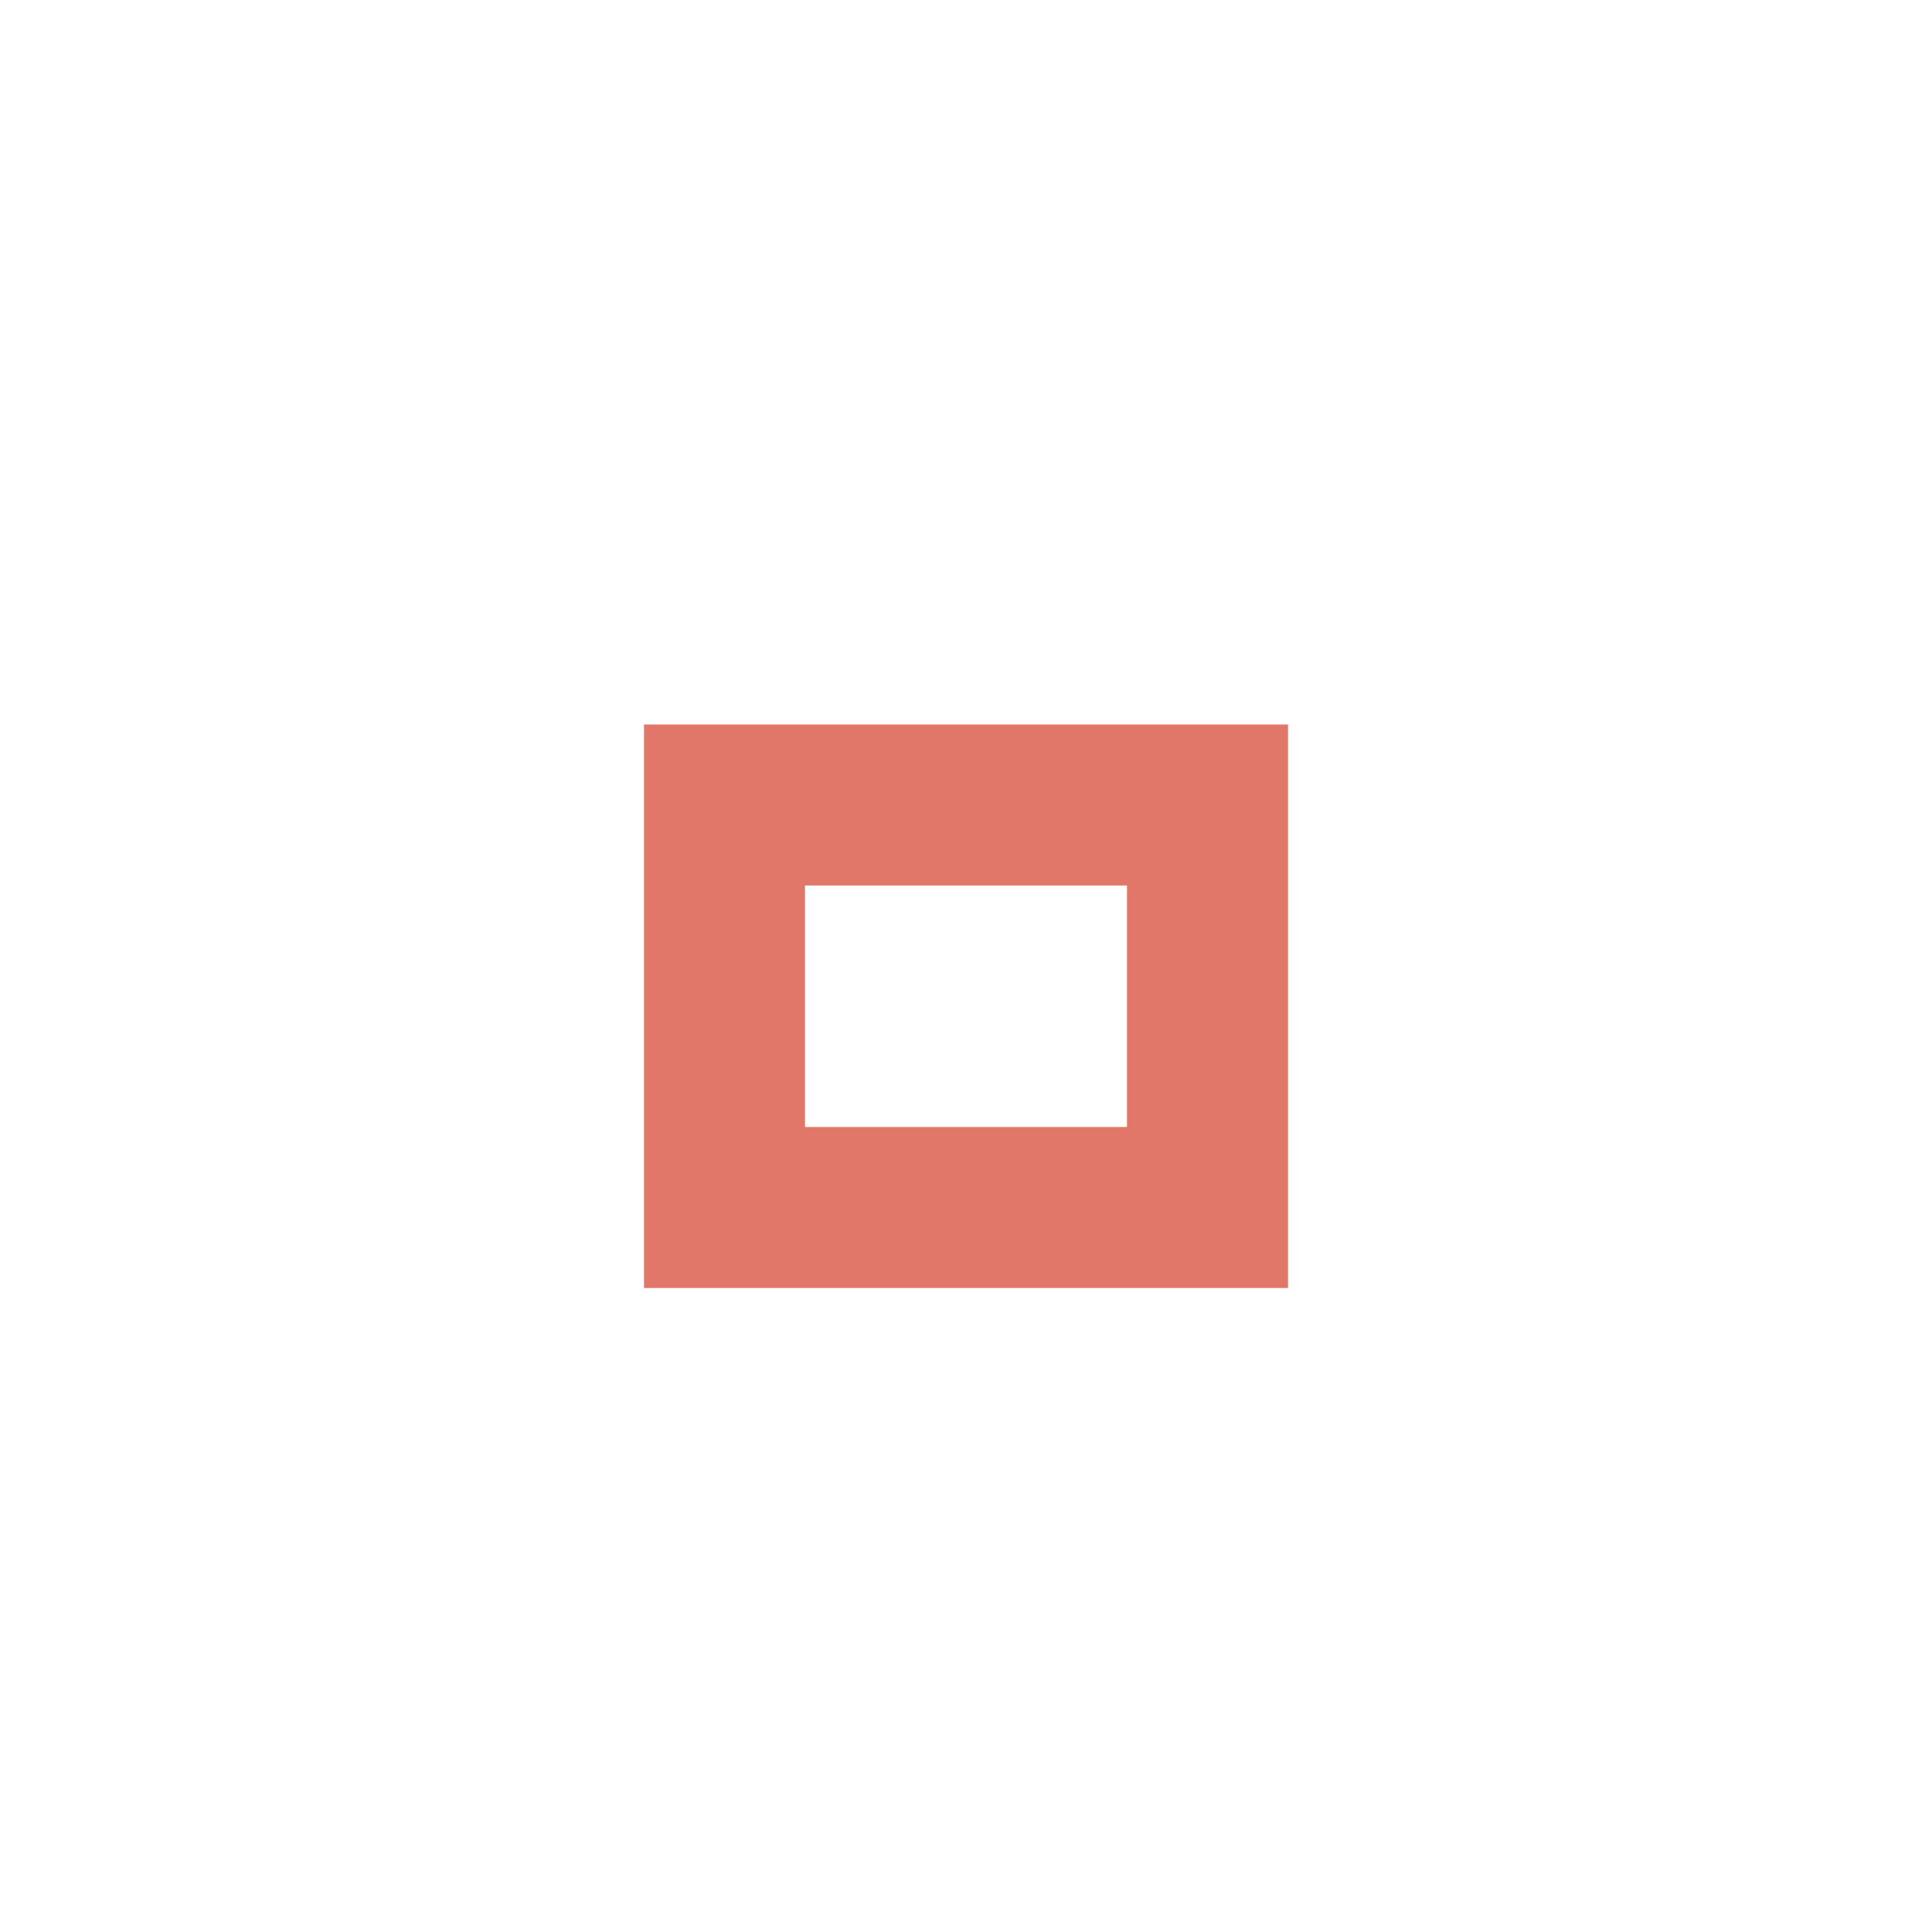
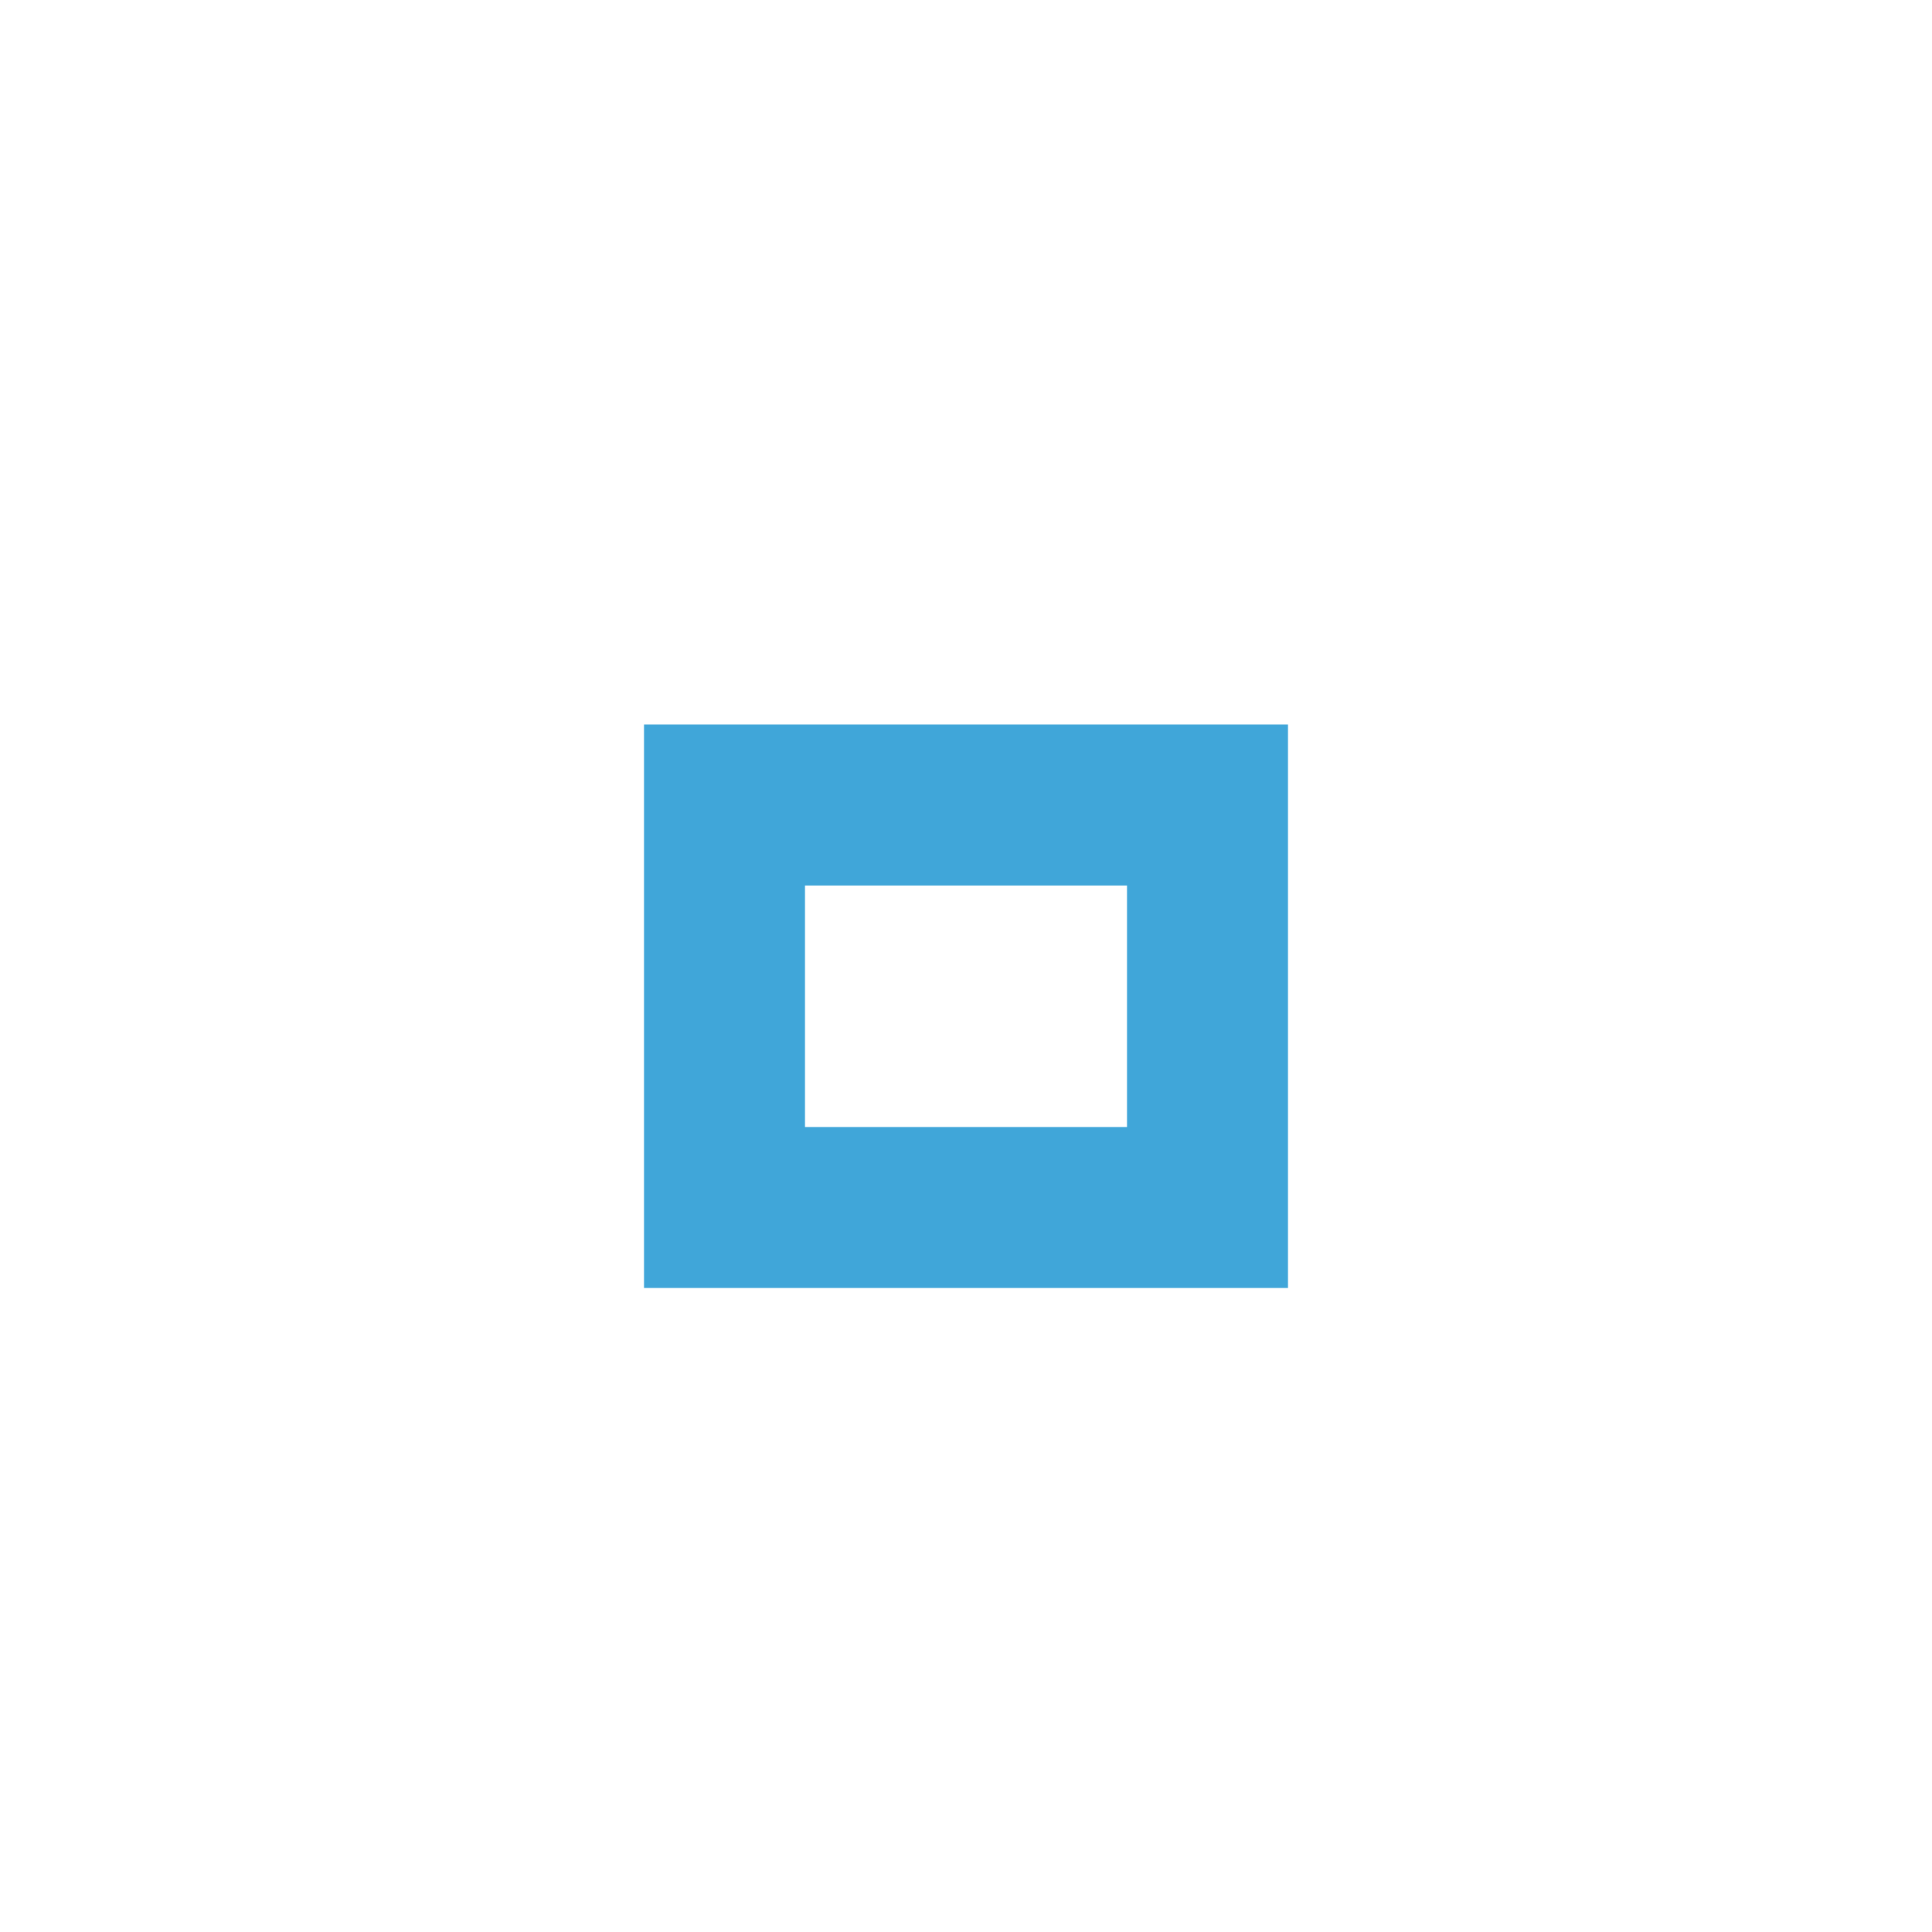
<svg xmlns="http://www.w3.org/2000/svg" version="1.1" x="0px" y="0px" width="24px" height="24px" viewBox="0 0 24 24">
-   <path fill="#D64937" opacity="0.75" d="M14,14h-4v-3h4V14z M16,9H8v7h8V9z" />
+   <path fill="#0088CC" opacity="0.75" d="M14,14h-4v-3h4V14z M16,9H8v7h8V9z" />
</svg>
